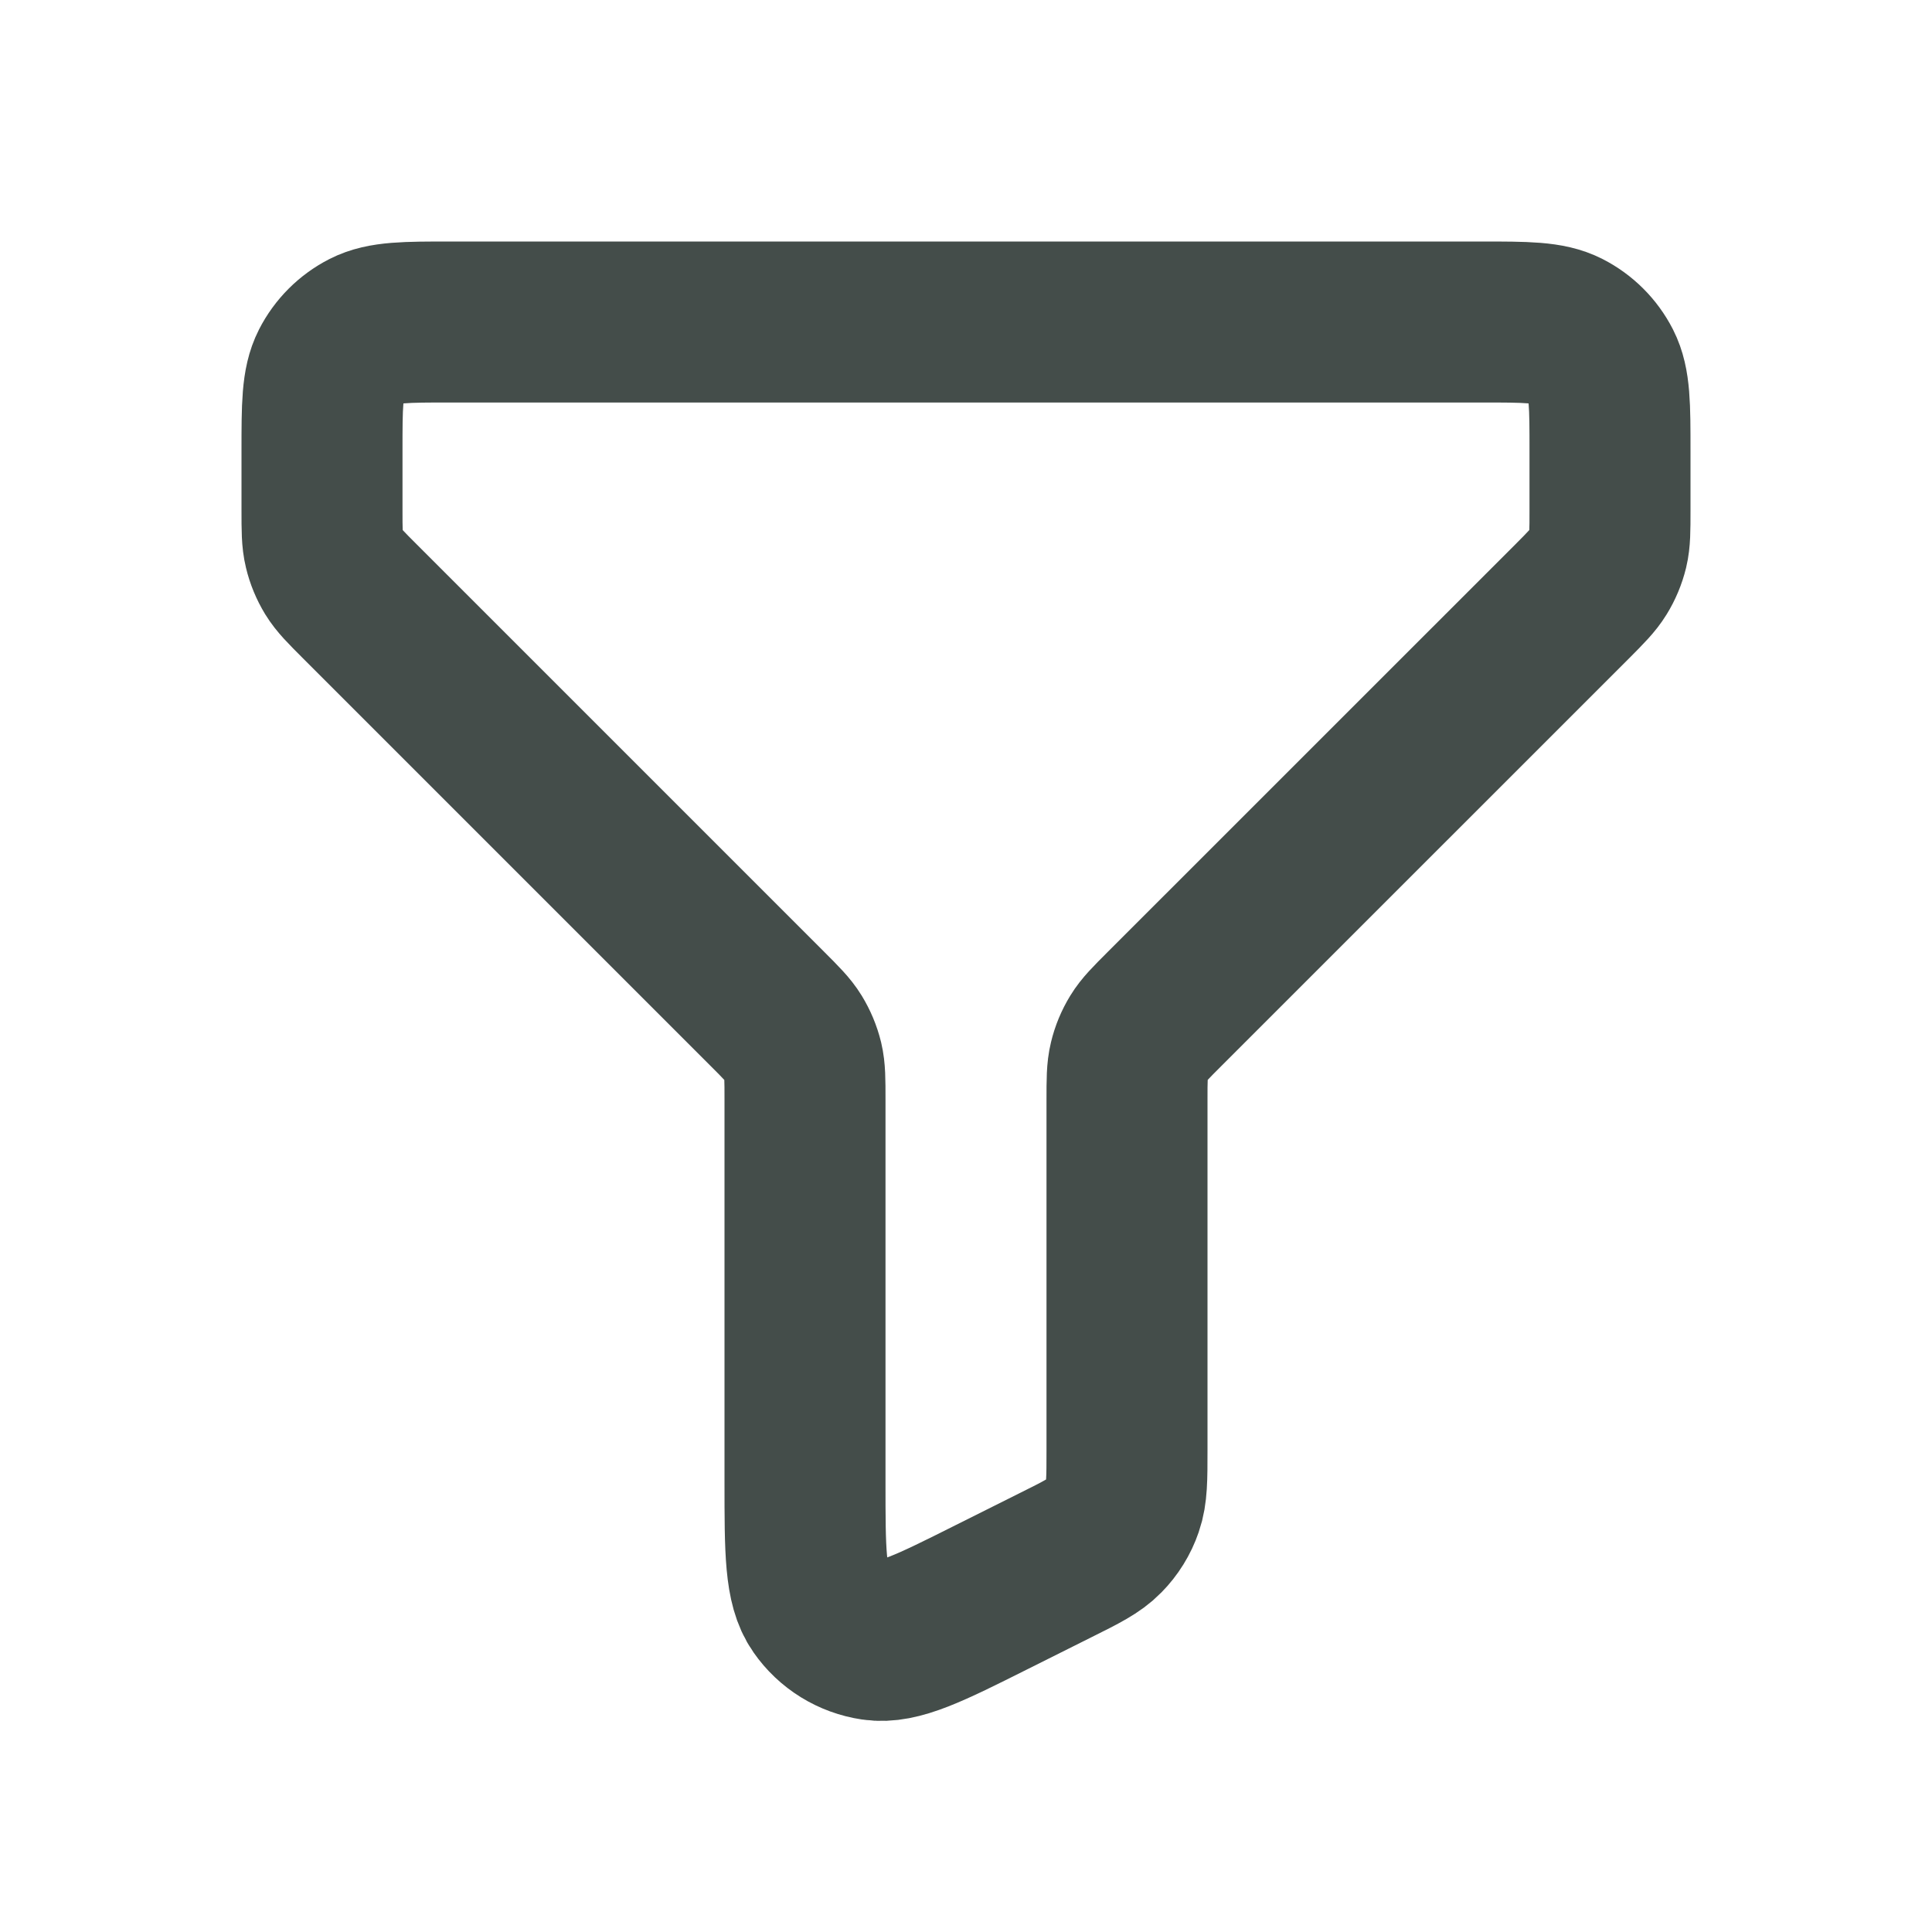
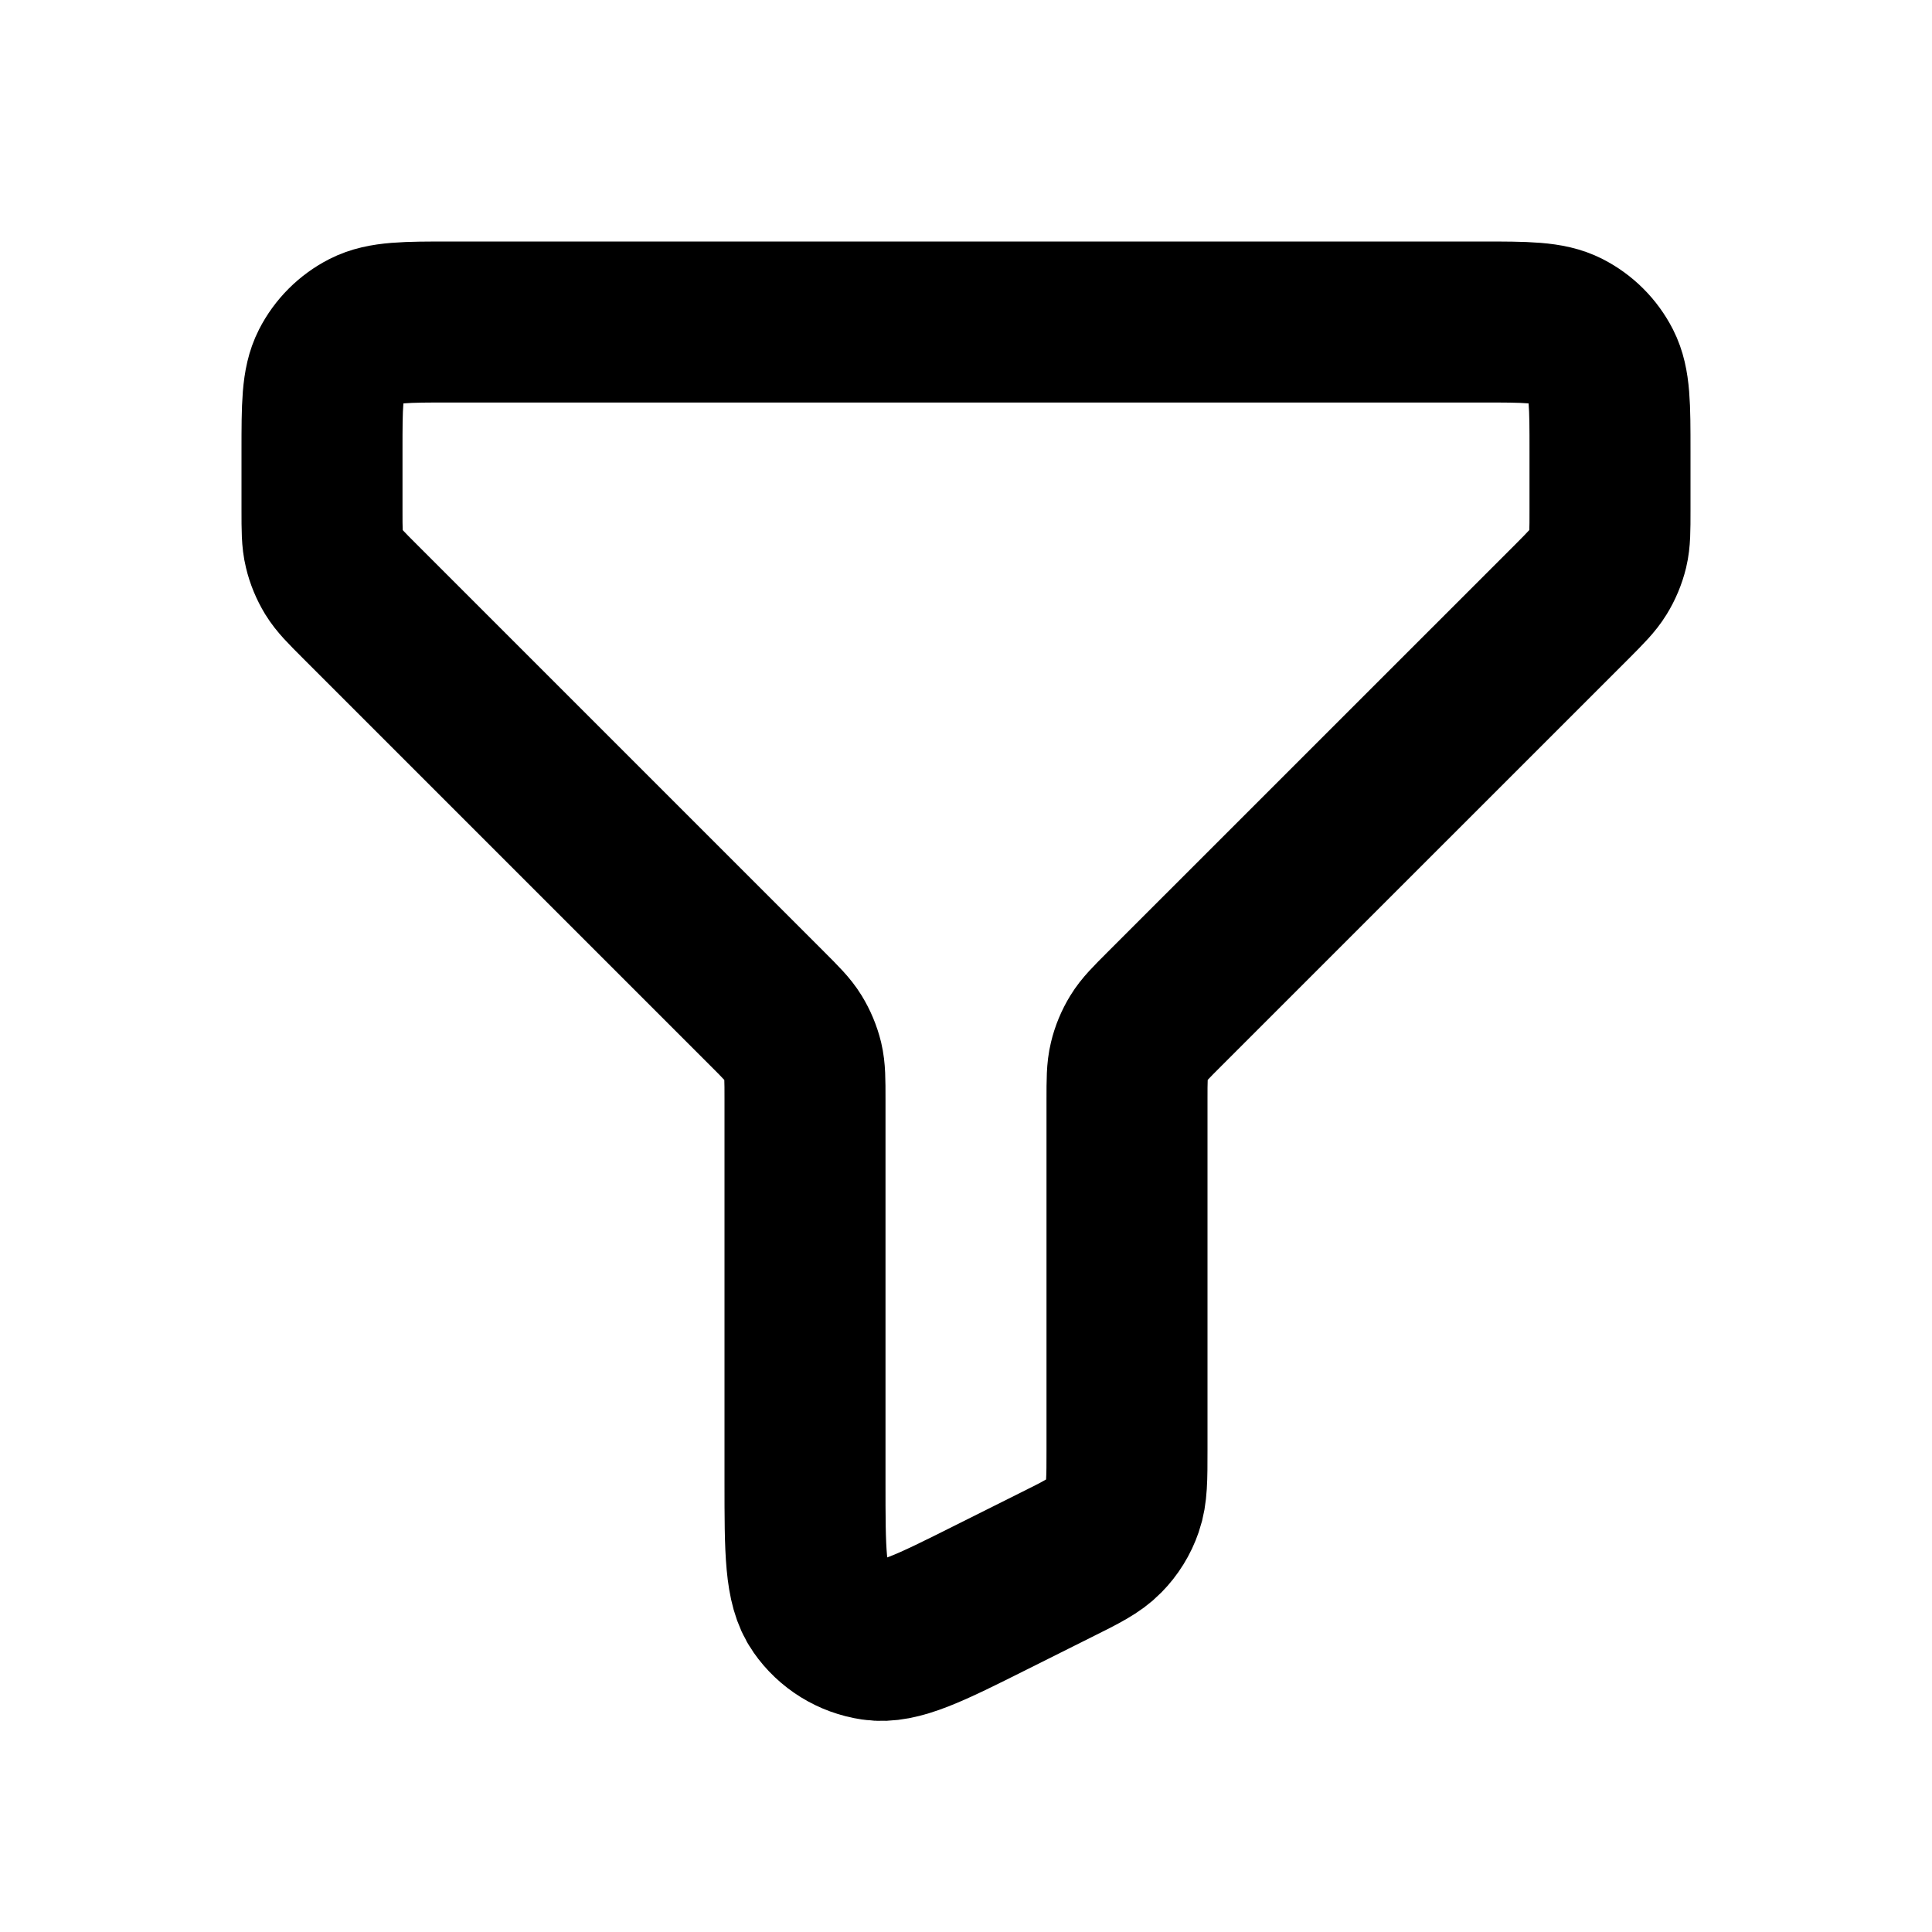
- <svg xmlns="http://www.w3.org/2000/svg" width="24" height="24" viewBox="0 0 24 24" fill="none">
-   <path d="M20 5.6C20 5.04 20 4.76 19.891 4.546C19.795 4.358 19.642 4.205 19.454 4.109C19.24 4 18.96 4 18.4 4H5.6C5.04 4 4.76 4 4.546 4.109C4.358 4.205 4.205 4.358 4.109 4.546C4 4.76 4 5.04 4 5.6V6.337C4 6.582 4 6.704 4.028 6.819C4.052 6.921 4.093 7.019 4.147 7.108C4.209 7.209 4.296 7.296 4.469 7.469L9.531 12.531C9.704 12.704 9.79 12.79 9.852 12.891C9.907 12.981 9.948 13.079 9.973 13.181C10 13.295 10 13.415 10 13.655V18.411C10 19.268 10 19.697 10.181 19.955C10.338 20.181 10.581 20.331 10.854 20.371C11.165 20.417 11.549 20.226 12.315 19.842L13.115 19.442C13.437 19.282 13.597 19.201 13.714 19.081C13.818 18.976 13.897 18.849 13.945 18.708C14 18.55 14 18.37 14 18.011V13.663C14 13.418 14 13.296 14.028 13.181C14.052 13.079 14.093 12.981 14.148 12.891C14.209 12.791 14.295 12.705 14.465 12.535L14.469 12.531L19.532 7.469C19.704 7.296 19.79 7.209 19.852 7.108C19.907 7.019 19.948 6.921 19.973 6.819C20 6.706 20 6.584 20 6.345V5.6Z" stroke="#444D4A" stroke-width="2" stroke-linecap="round" stroke-linejoin="round" />
+ <svg xmlns="http://www.w3.org/2000/svg" viewBox="0 0 24 24" fill="none">
+   <path d="M20 5.6C20 5.04 20 4.76 19.891 4.546C19.795 4.358 19.642 4.205 19.454 4.109C19.24 4 18.96 4 18.4 4H5.6C5.04 4 4.76 4 4.546 4.109C4.358 4.205 4.205 4.358 4.109 4.546C4 4.76 4 5.04 4 5.6V6.337C4 6.582 4 6.704 4.028 6.819C4.052 6.921 4.093 7.019 4.147 7.108C4.209 7.209 4.296 7.296 4.469 7.469L9.531 12.531C9.704 12.704 9.79 12.79 9.852 12.891C9.907 12.981 9.948 13.079 9.973 13.181C10 13.295 10 13.415 10 13.655V18.411C10 19.268 10 19.697 10.181 19.955C10.338 20.181 10.581 20.331 10.854 20.371C11.165 20.417 11.549 20.226 12.315 19.842L13.115 19.442C13.437 19.282 13.597 19.201 13.714 19.081C13.818 18.976 13.897 18.849 13.945 18.708C14 18.55 14 18.37 14 18.011V13.663C14 13.418 14 13.296 14.028 13.181C14.052 13.079 14.093 12.981 14.148 12.891C14.209 12.791 14.295 12.705 14.465 12.535L14.469 12.531L19.532 7.469C19.704 7.296 19.79 7.209 19.852 7.108C19.907 7.019 19.948 6.921 19.973 6.819C20 6.706 20 6.584 20 6.345V5.6Z" stroke="currentColor" stroke-width="2" stroke-linecap="round" stroke-linejoin="round" />
</svg>
